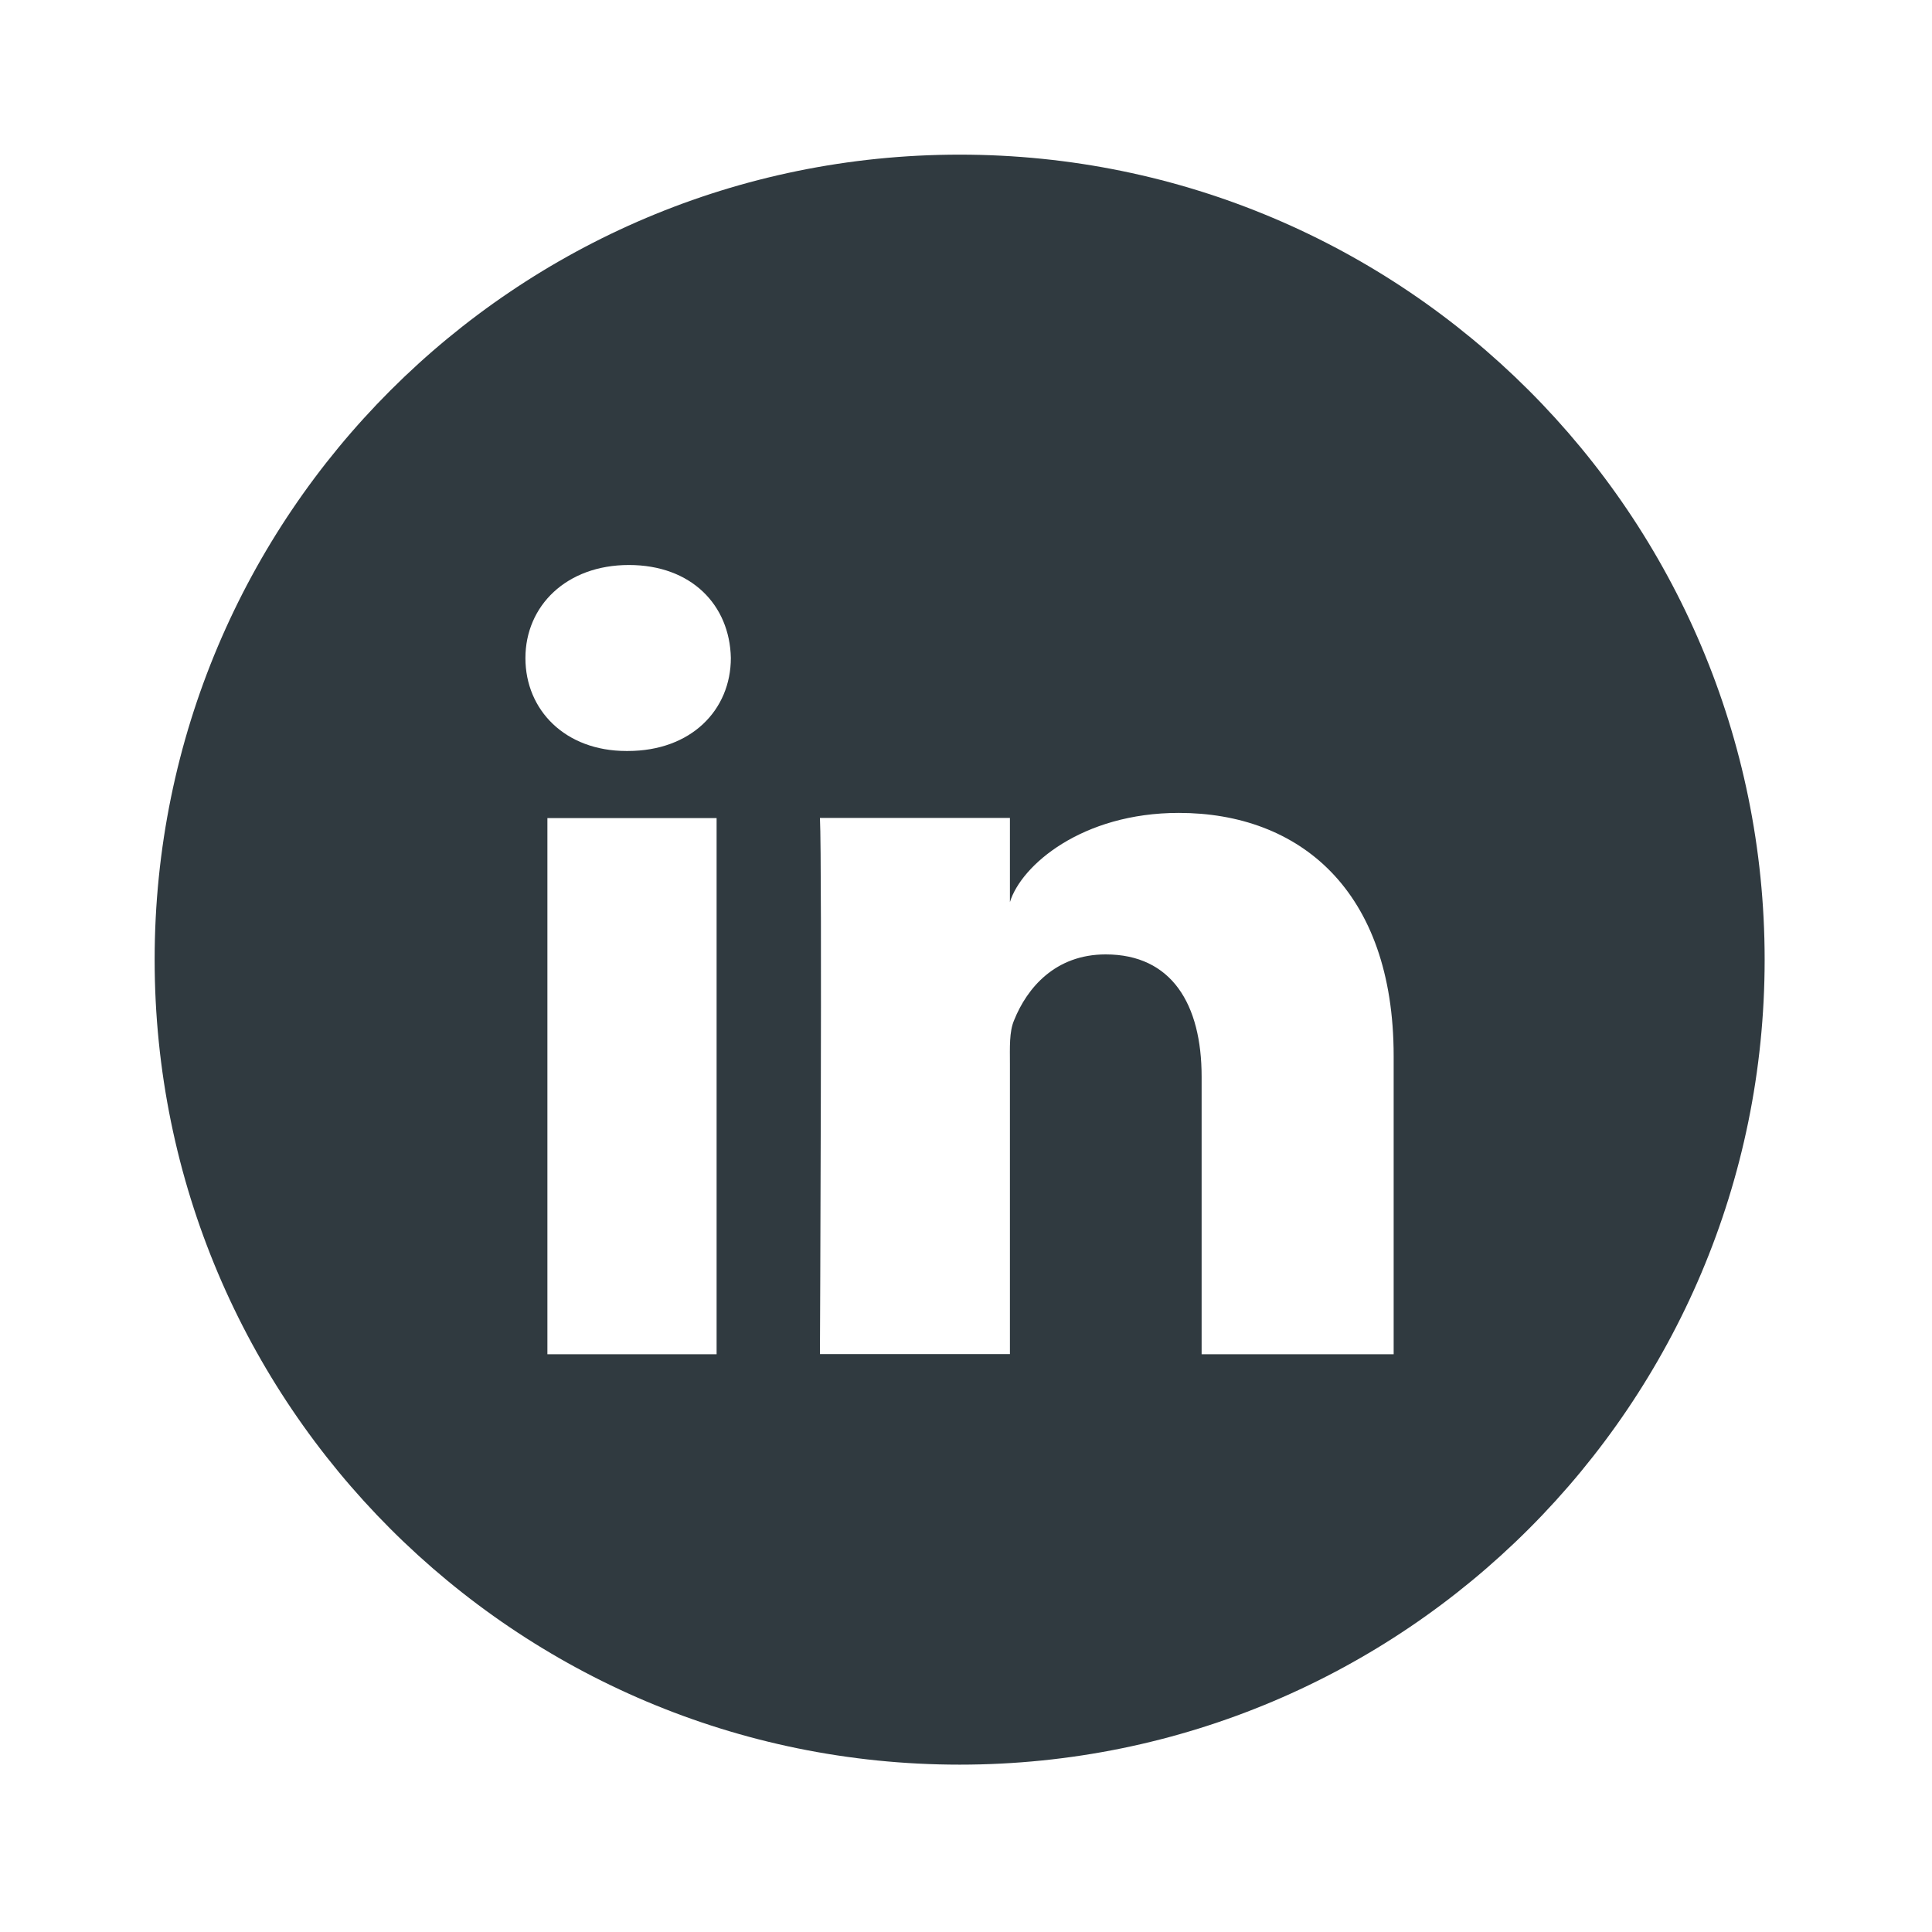
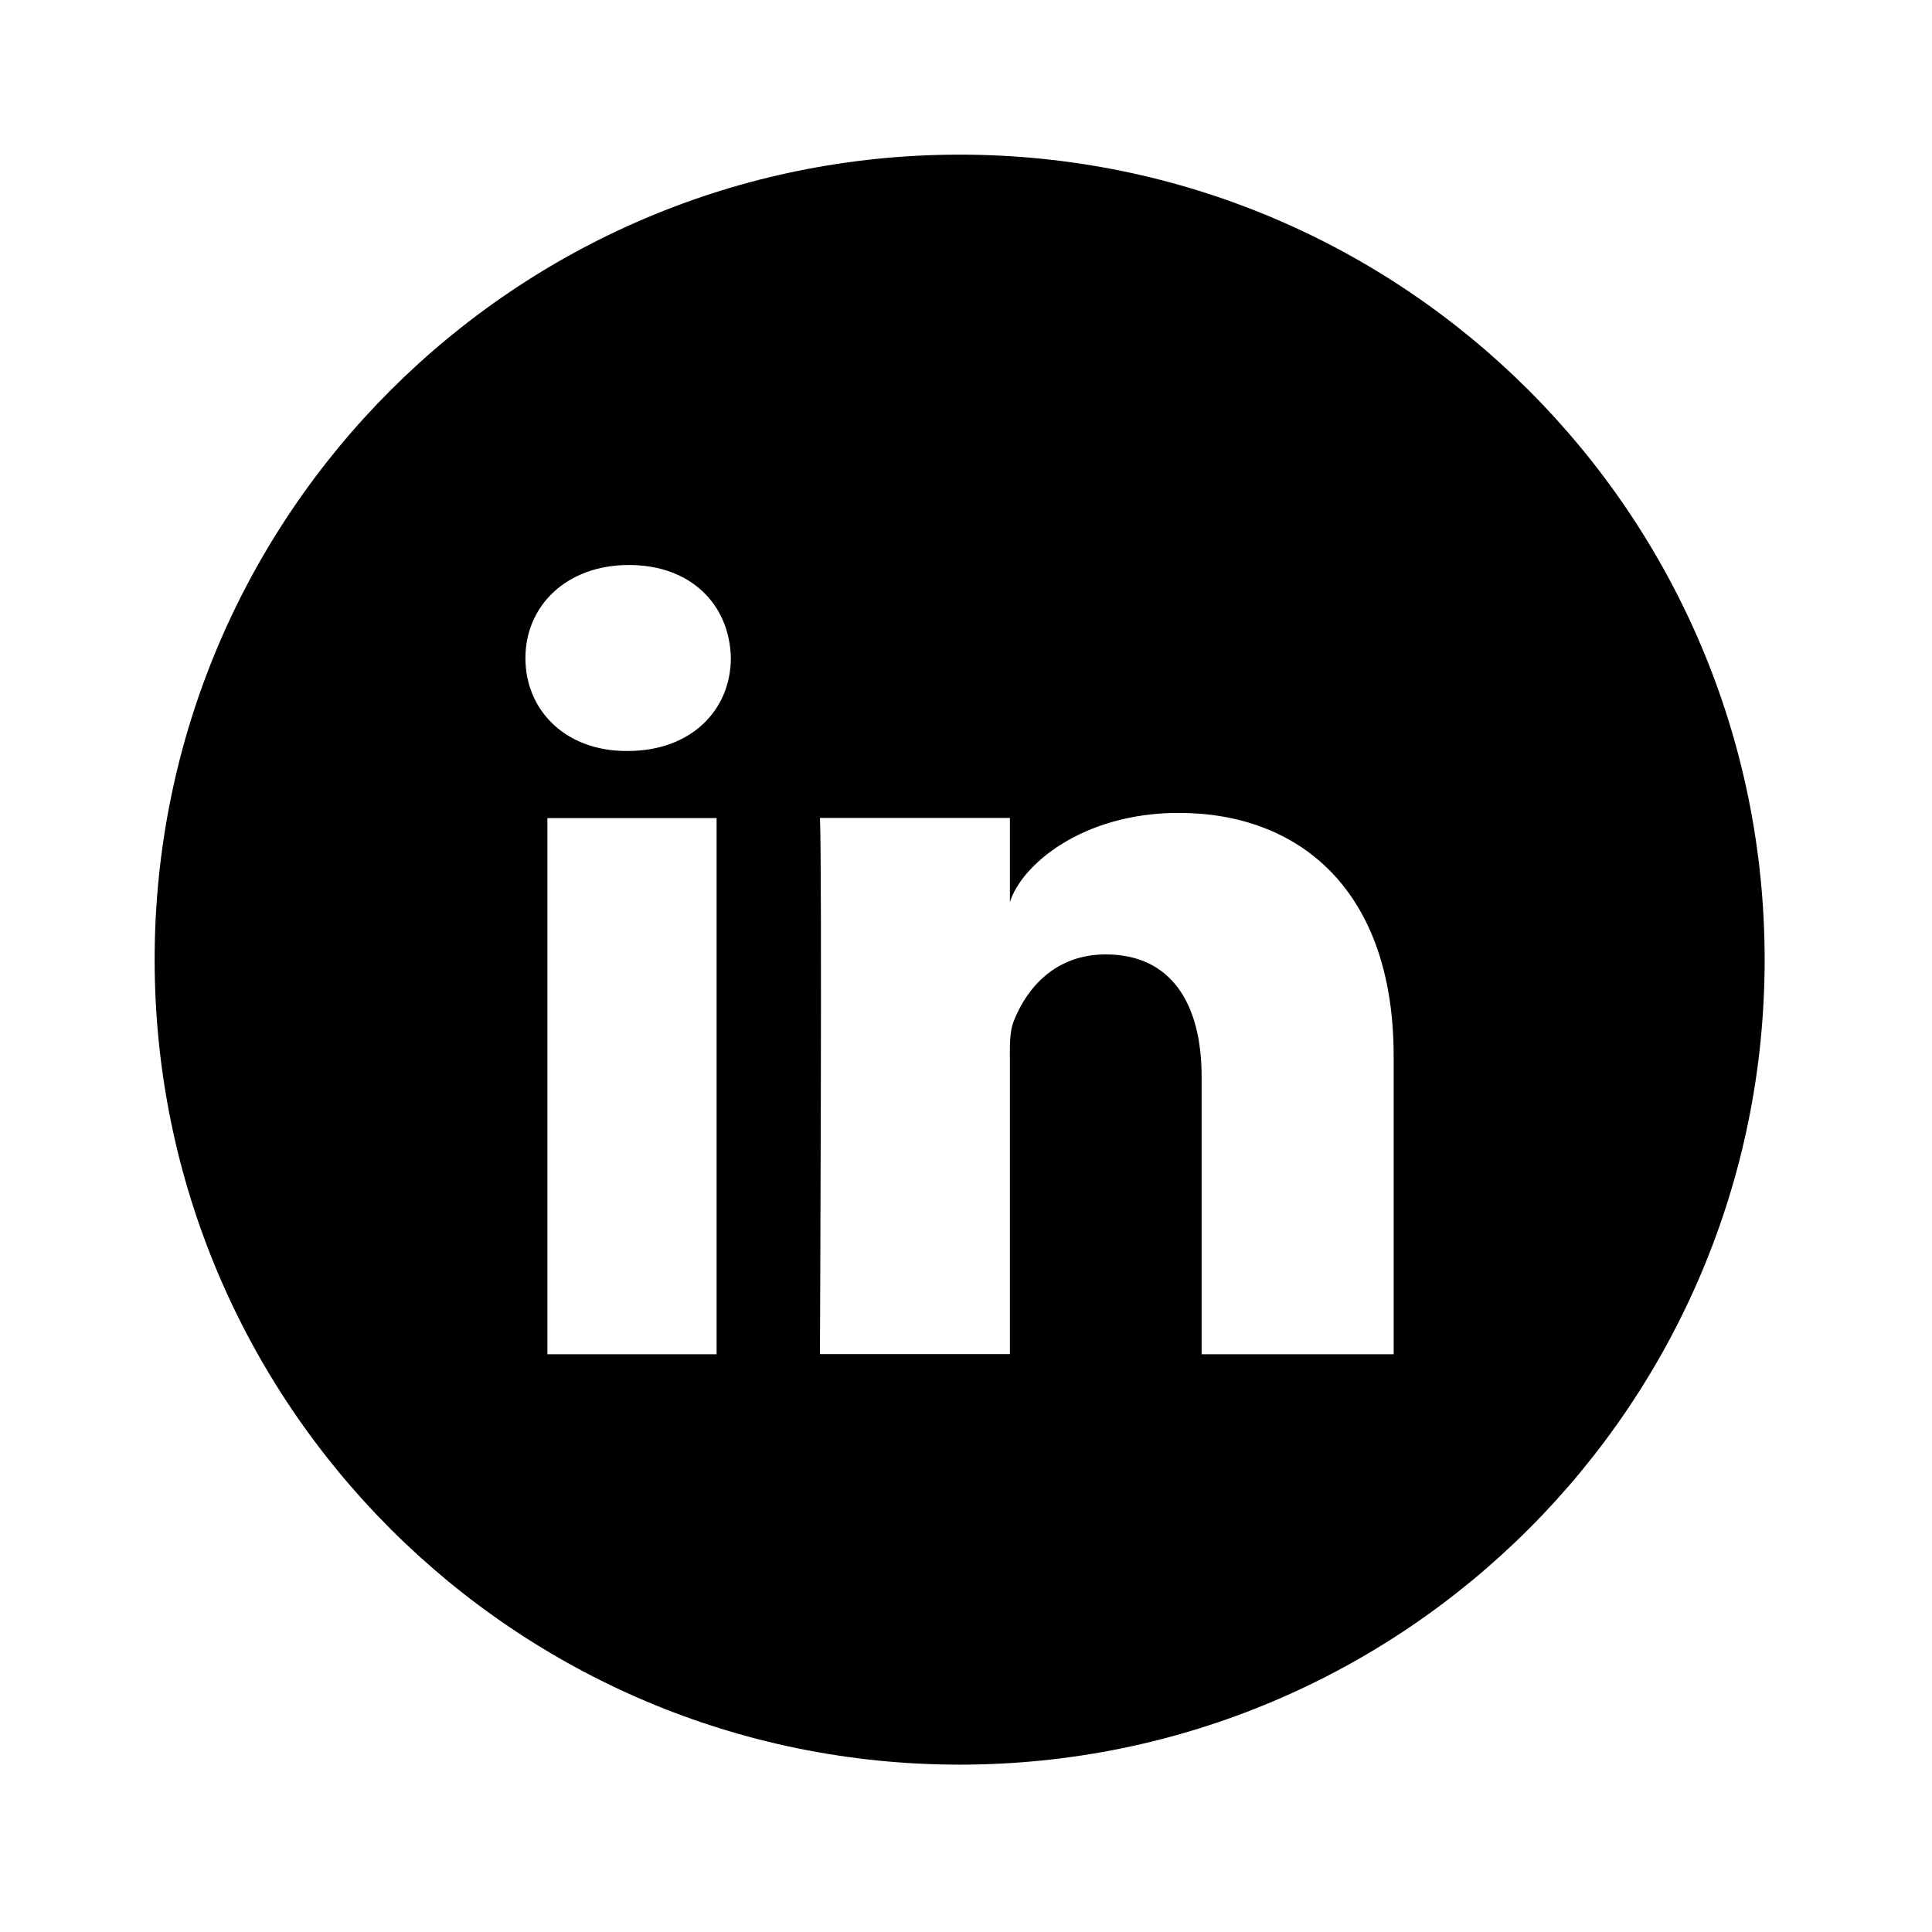
<svg xmlns="http://www.w3.org/2000/svg" width="60" zoomAndPan="magnify" viewBox="0 0 45 45" height="60" preserveAspectRatio="xMidYMid meet" version="1.0">
  <defs>
    <clipPath id="4226ffdf5f">
      <path d="M 3.602 3.602 L 41.102 3.602 L 41.102 41.102 L 3.602 41.102 Z M 3.602 3.602 " clip-rule="nonzero" />
    </clipPath>
  </defs>
  <g clip-path="url(#4226ffdf5f)">
-     <path fill="#303A40" d="M 22.352 3.602 C 11.996 3.602 3.602 11.996 3.602 22.352 C 3.602 32.707 11.996 41.102 22.352 41.102 C 32.707 41.102 41.102 32.707 41.102 22.352 C 41.102 11.996 32.707 3.602 22.352 3.602 Z M 16.691 31.543 L 12.75 31.543 L 12.75 19.055 L 16.691 19.055 Z M 14.621 17.492 L 14.59 17.492 C 13.164 17.492 12.238 16.539 12.238 15.328 C 12.238 14.113 13.191 13.16 14.648 13.16 C 16.102 13.16 16.996 14.09 17.023 15.324 C 17.023 16.535 16.102 17.492 14.621 17.492 Z M 32.461 31.543 L 27.988 31.543 L 27.988 25.078 C 27.988 23.387 27.289 22.23 25.754 22.23 C 24.578 22.23 23.922 23.012 23.621 23.762 C 23.504 24.031 23.523 24.406 23.523 24.781 L 23.523 31.539 L 19.098 31.539 C 19.098 31.539 19.152 20.094 19.098 19.051 L 23.523 19.051 L 23.523 21.012 C 23.785 20.156 25.199 18.934 27.457 18.934 C 30.258 18.934 32.461 20.727 32.461 24.598 Z M 32.461 31.543 " fill-opacity="1" fill-rule="nonzero" />
+     <path fill="black" d="M 22.352 3.602 C 11.996 3.602 3.602 11.996 3.602 22.352 C 3.602 32.707 11.996 41.102 22.352 41.102 C 32.707 41.102 41.102 32.707 41.102 22.352 C 41.102 11.996 32.707 3.602 22.352 3.602 Z M 16.691 31.543 L 12.75 31.543 L 12.75 19.055 L 16.691 19.055 Z M 14.621 17.492 L 14.59 17.492 C 13.164 17.492 12.238 16.539 12.238 15.328 C 12.238 14.113 13.191 13.16 14.648 13.16 C 16.102 13.16 16.996 14.09 17.023 15.324 C 17.023 16.535 16.102 17.492 14.621 17.492 Z M 32.461 31.543 L 27.988 31.543 L 27.988 25.078 C 27.988 23.387 27.289 22.23 25.754 22.23 C 24.578 22.23 23.922 23.012 23.621 23.762 C 23.504 24.031 23.523 24.406 23.523 24.781 L 23.523 31.539 L 19.098 31.539 C 19.098 31.539 19.152 20.094 19.098 19.051 L 23.523 19.051 L 23.523 21.012 C 23.785 20.156 25.199 18.934 27.457 18.934 C 30.258 18.934 32.461 20.727 32.461 24.598 Z M 32.461 31.543 " fill-opacity="1" fill-rule="nonzero" />
  </g>
</svg>
